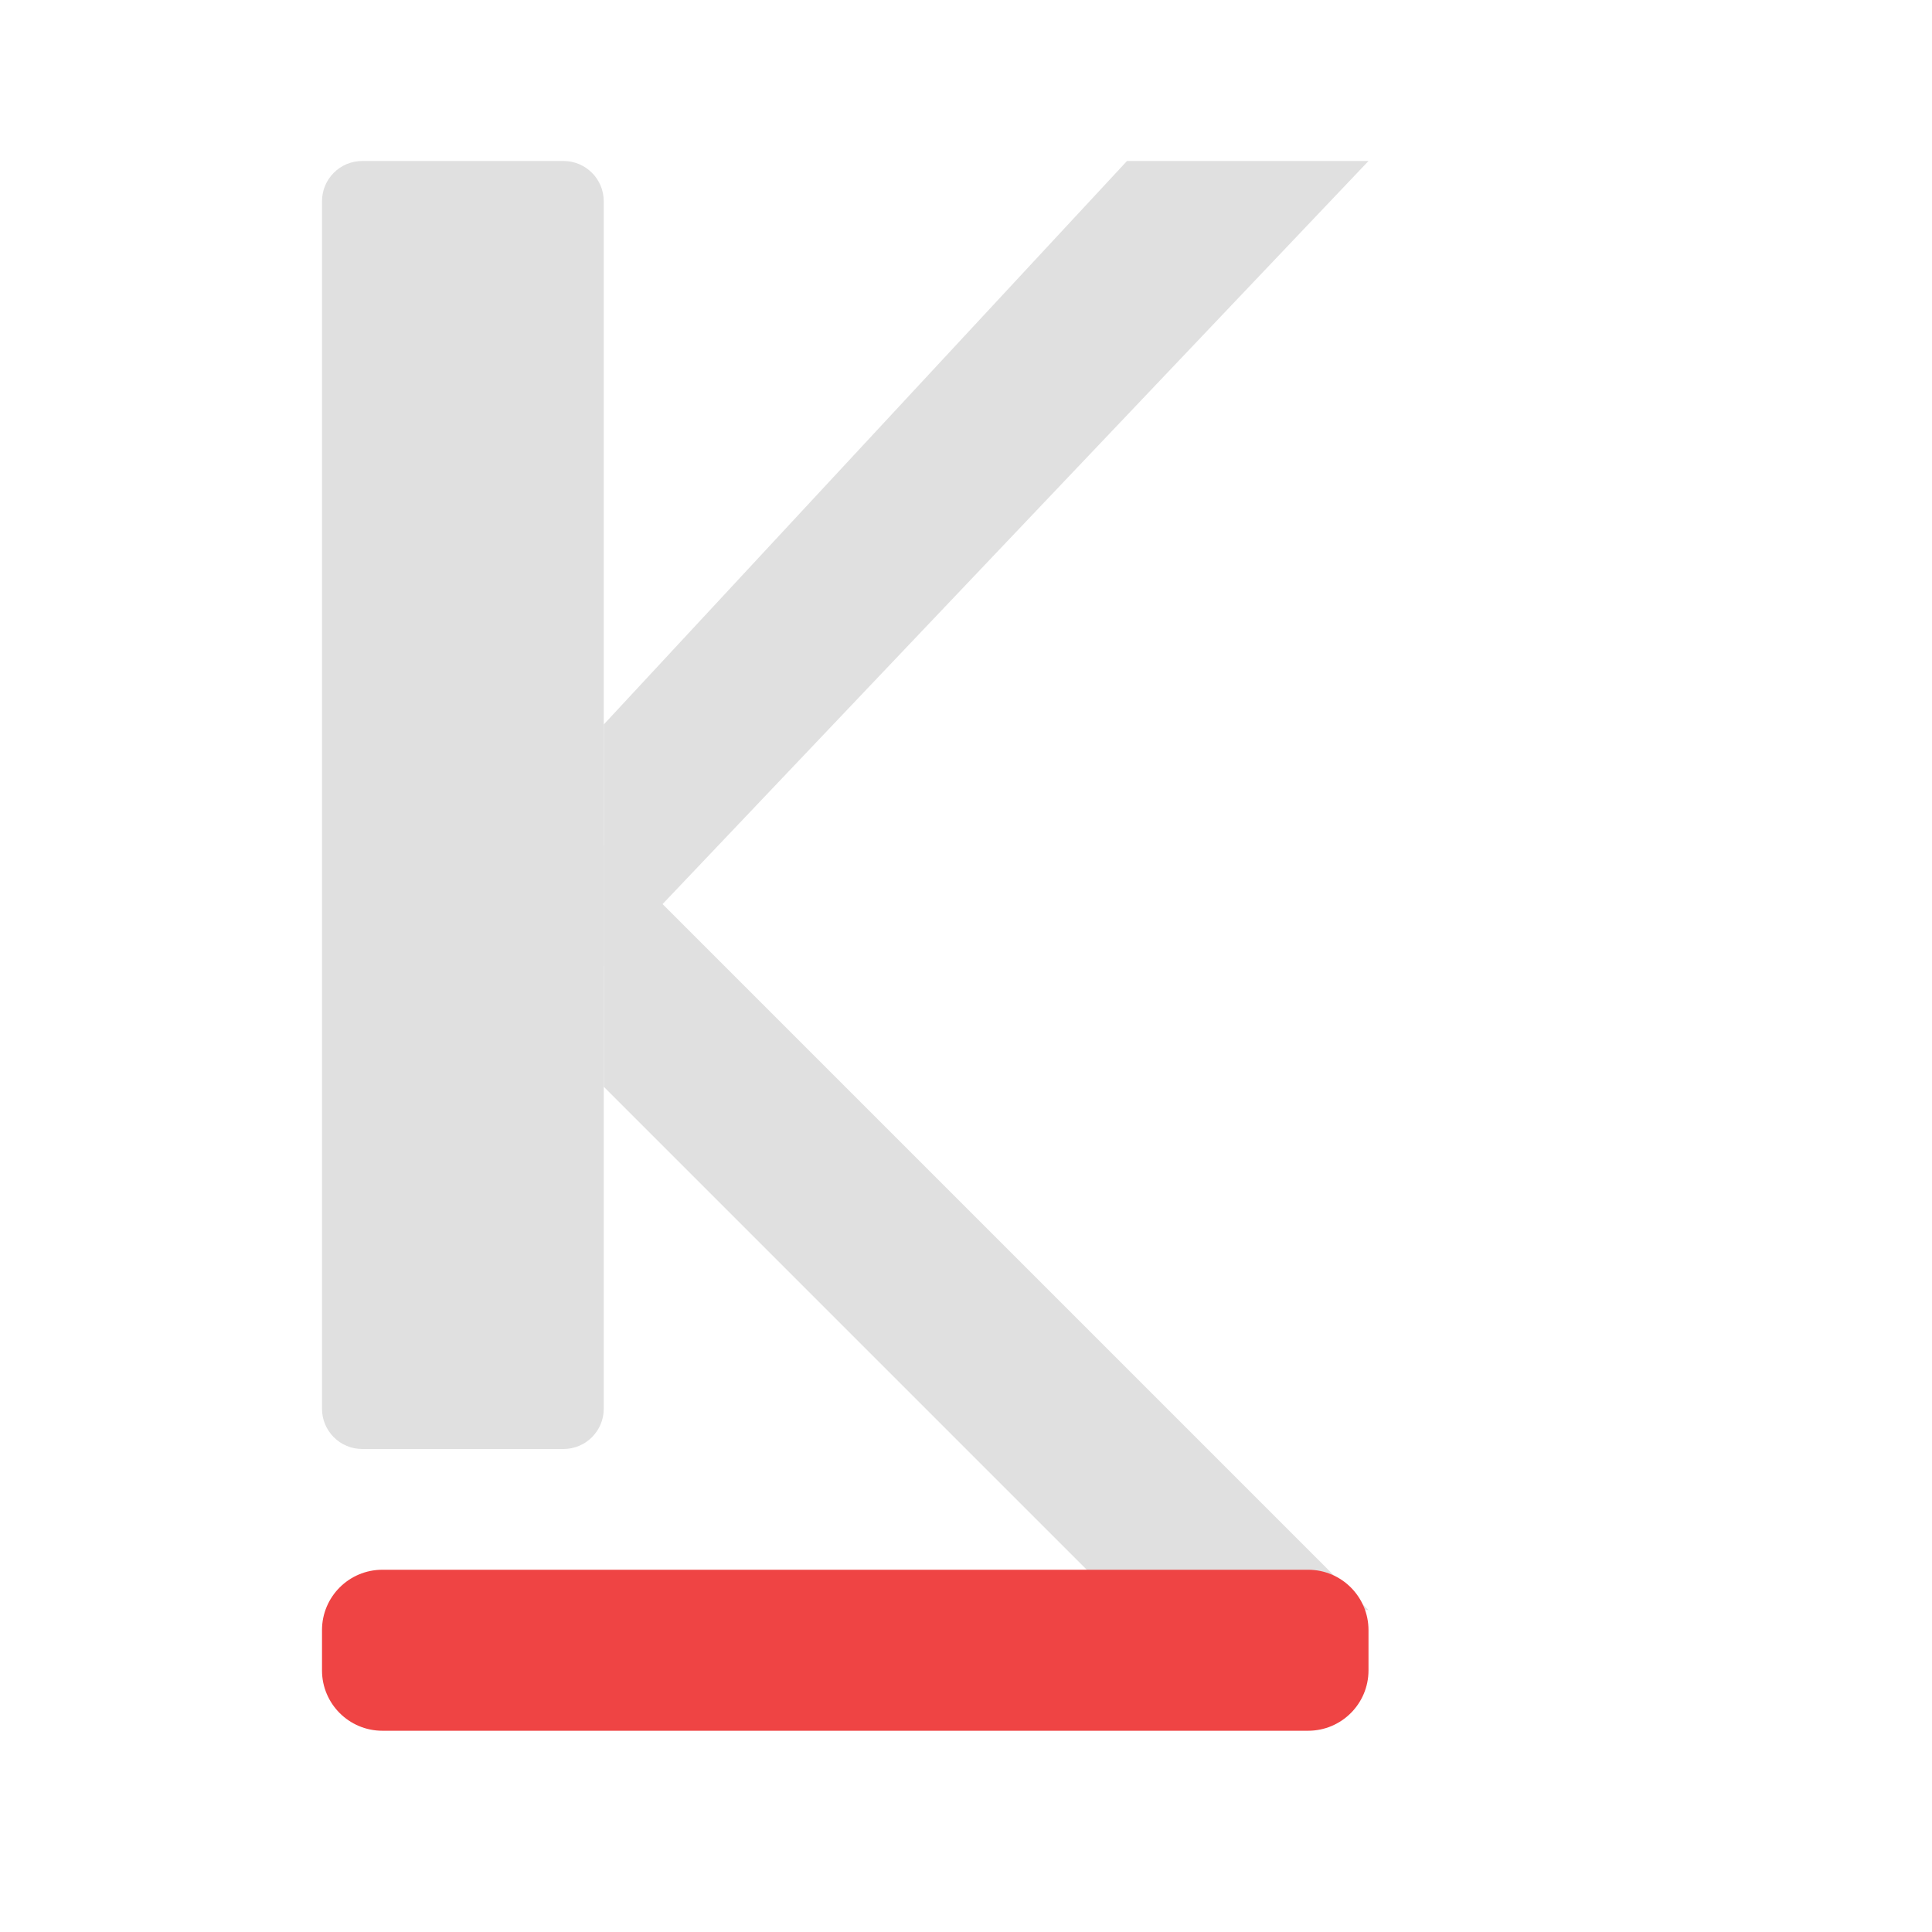
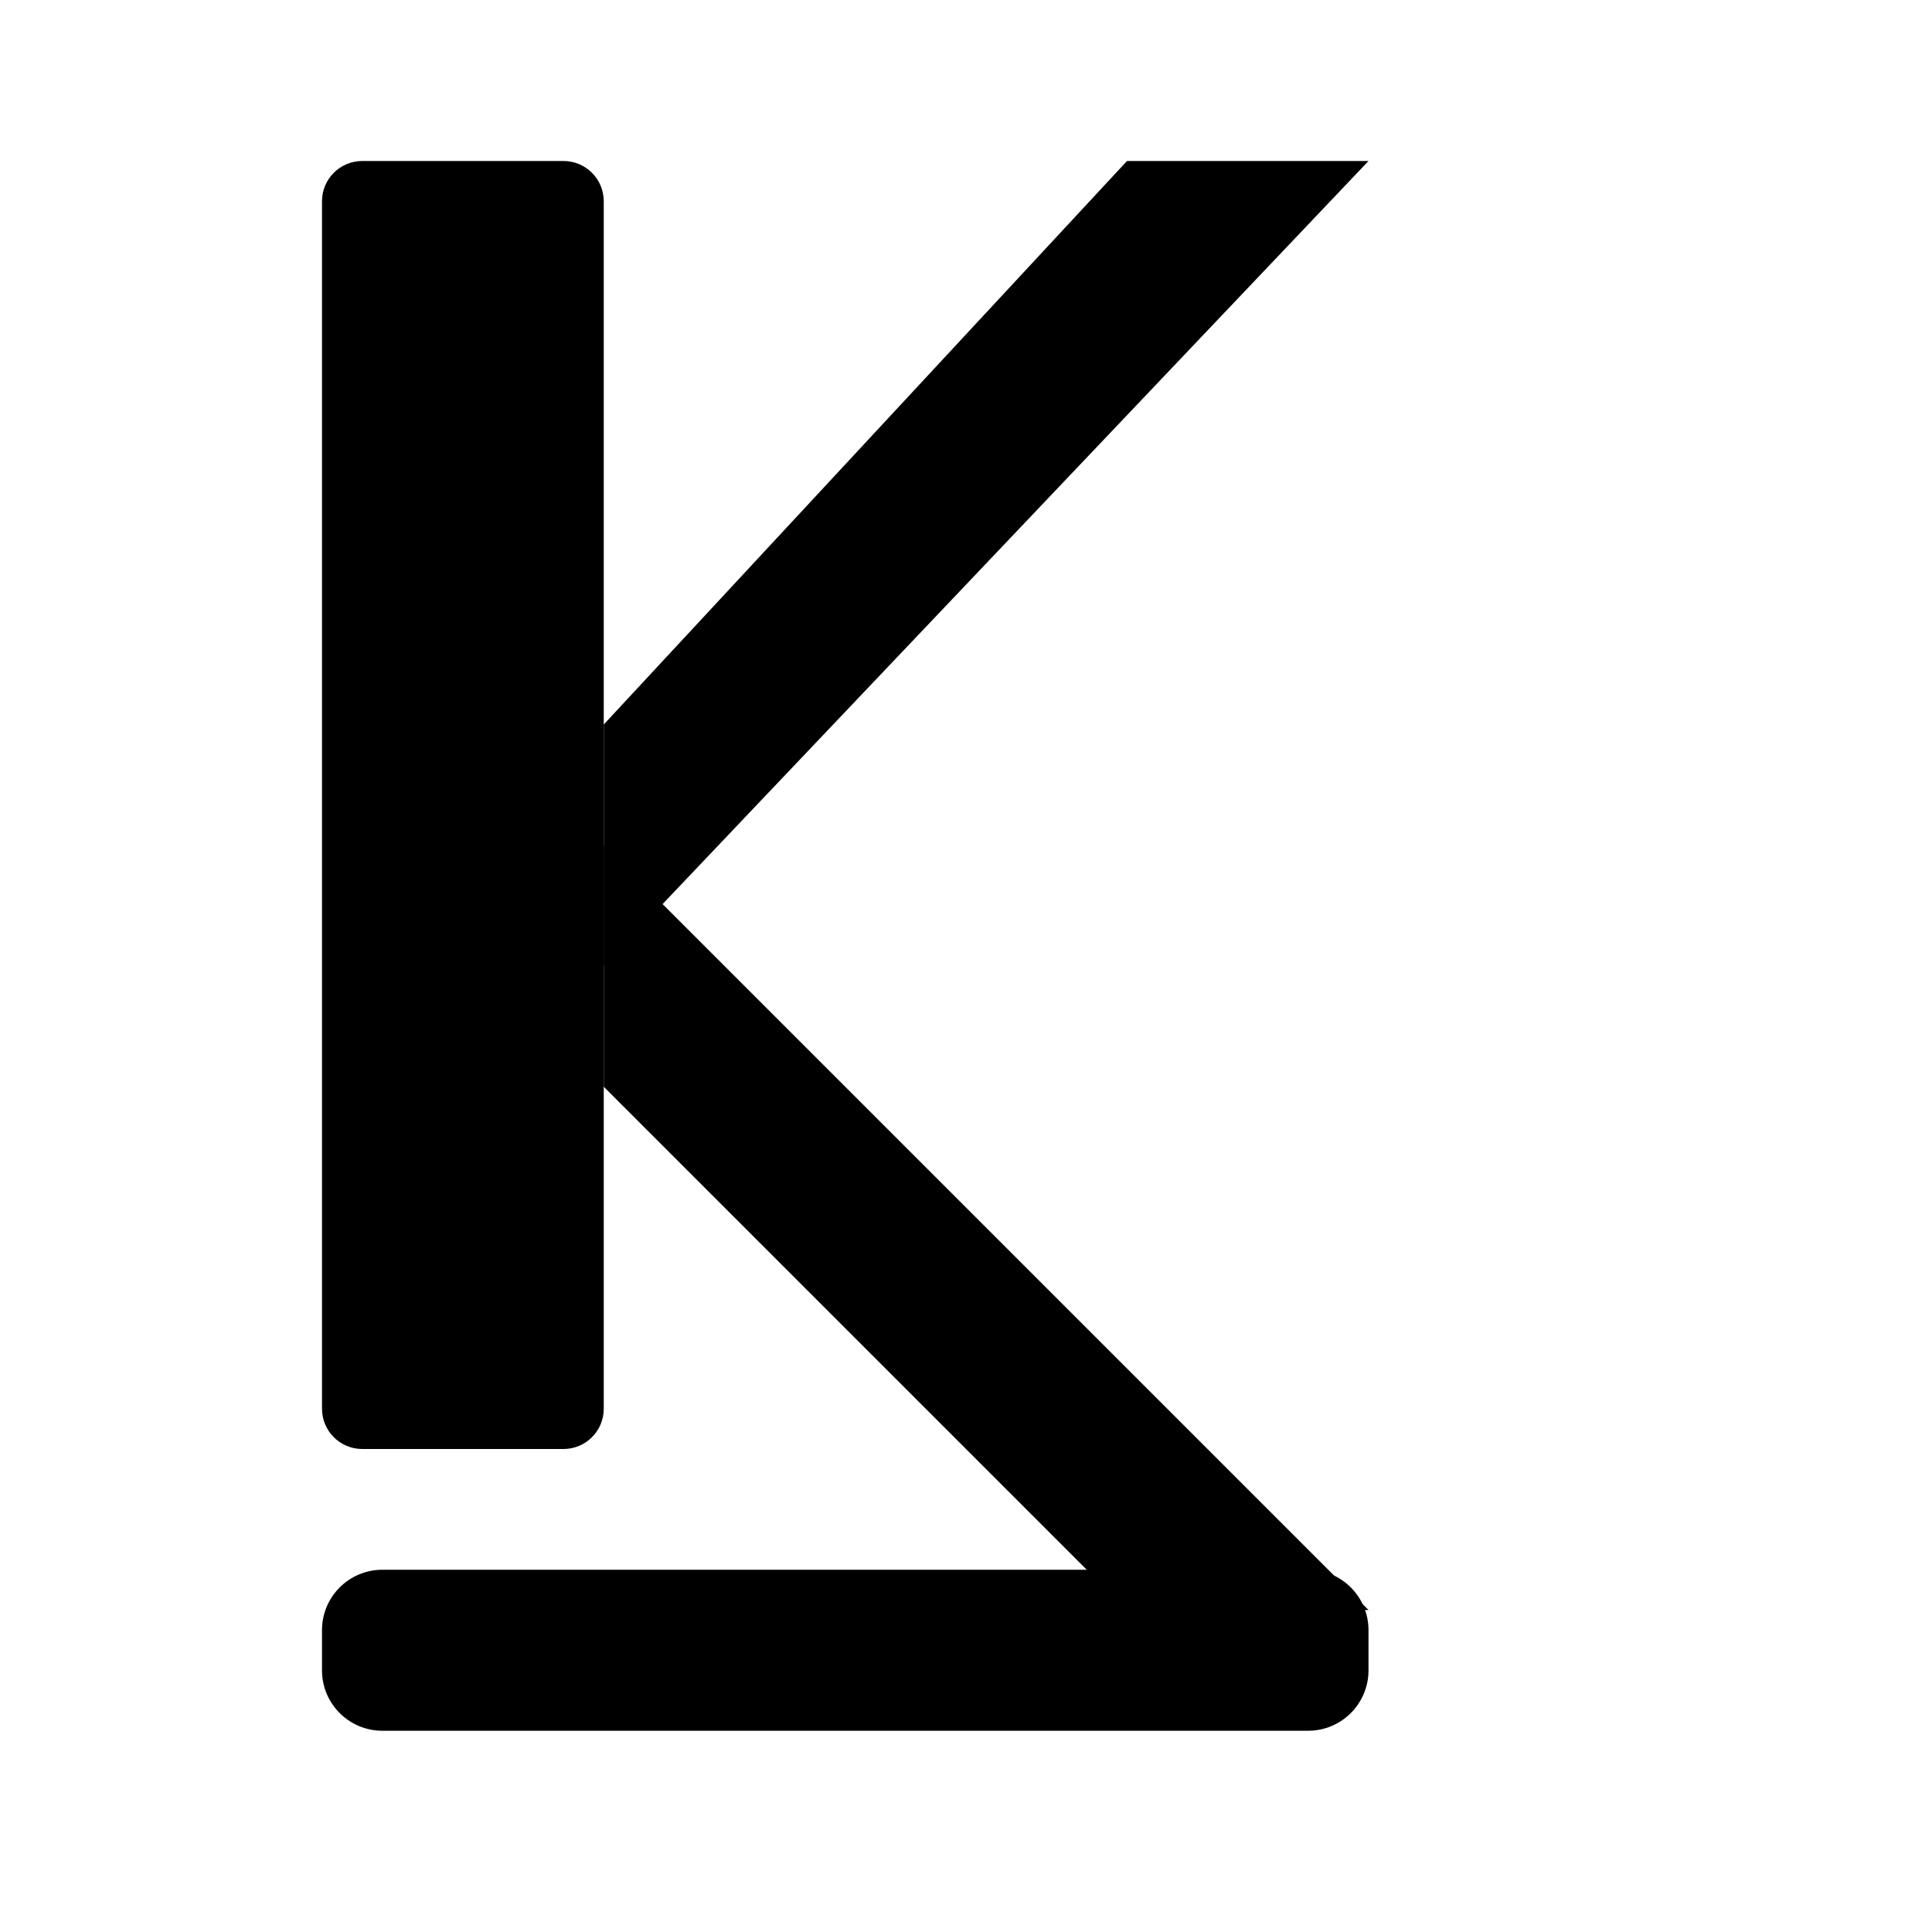
- <svg xmlns="http://www.w3.org/2000/svg" viewBox="0 0 24 24">
-   <rect x="4" y="2" width="3.5" height="16" rx="0.5" fill="#e0e0e0" />
-   <polygon points="7.5,9 7.5,12 17,2 14,2" fill="#e0e0e0" />
-   <polygon points="7.5,10.5 7.5,13.5 14,20 17,20" fill="#e0e0e0" />
-   <rect x="4" y="19.5" width="13" height="2" rx="0.75" fill="#ef4444" />
+ <svg xmlns="http://www.w3.org/2000/svg" viewBox="0 0 24 24" fill="currentColor">
+   <rect x="4" y="2" width="3.5" height="16" rx="0.5" />
+   <polygon points="7.5,9 7.5,12 17,2 14,2" />
+   <polygon points="7.5,10.5 7.5,13.5 14,20 17,20" />
+   <rect x="4" y="19.5" width="13" height="2" rx="0.75" />
</svg>
